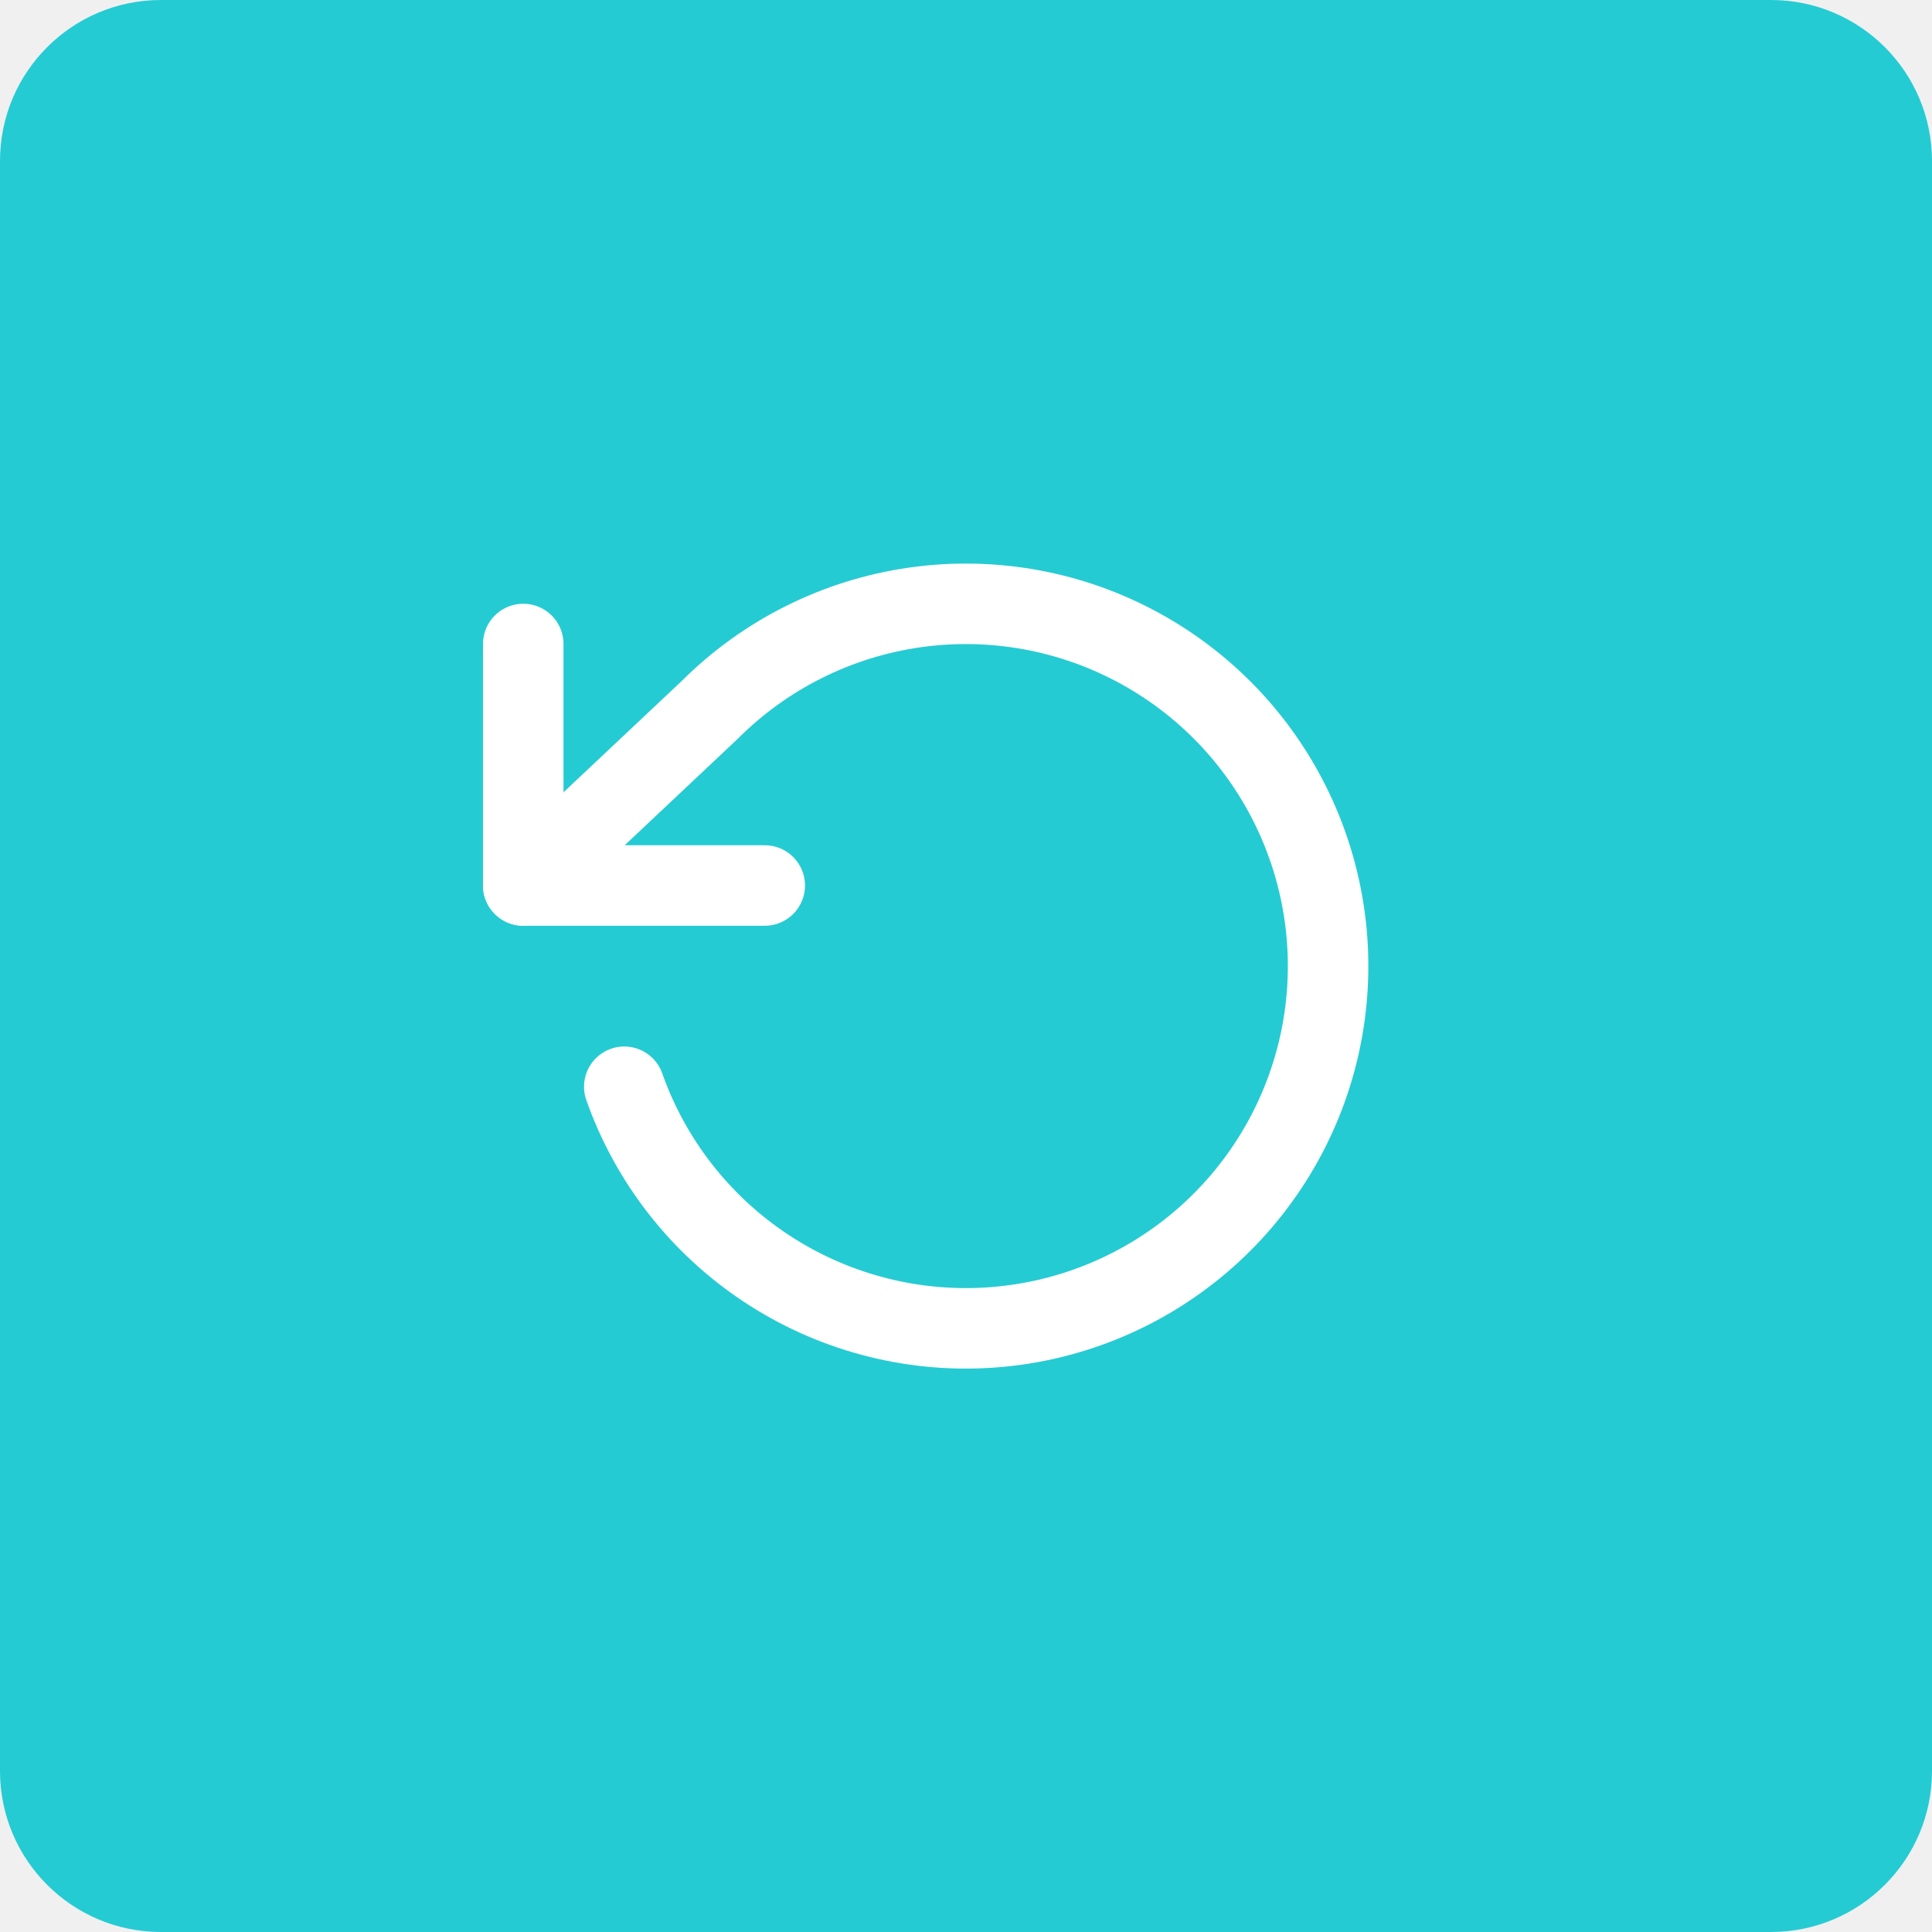
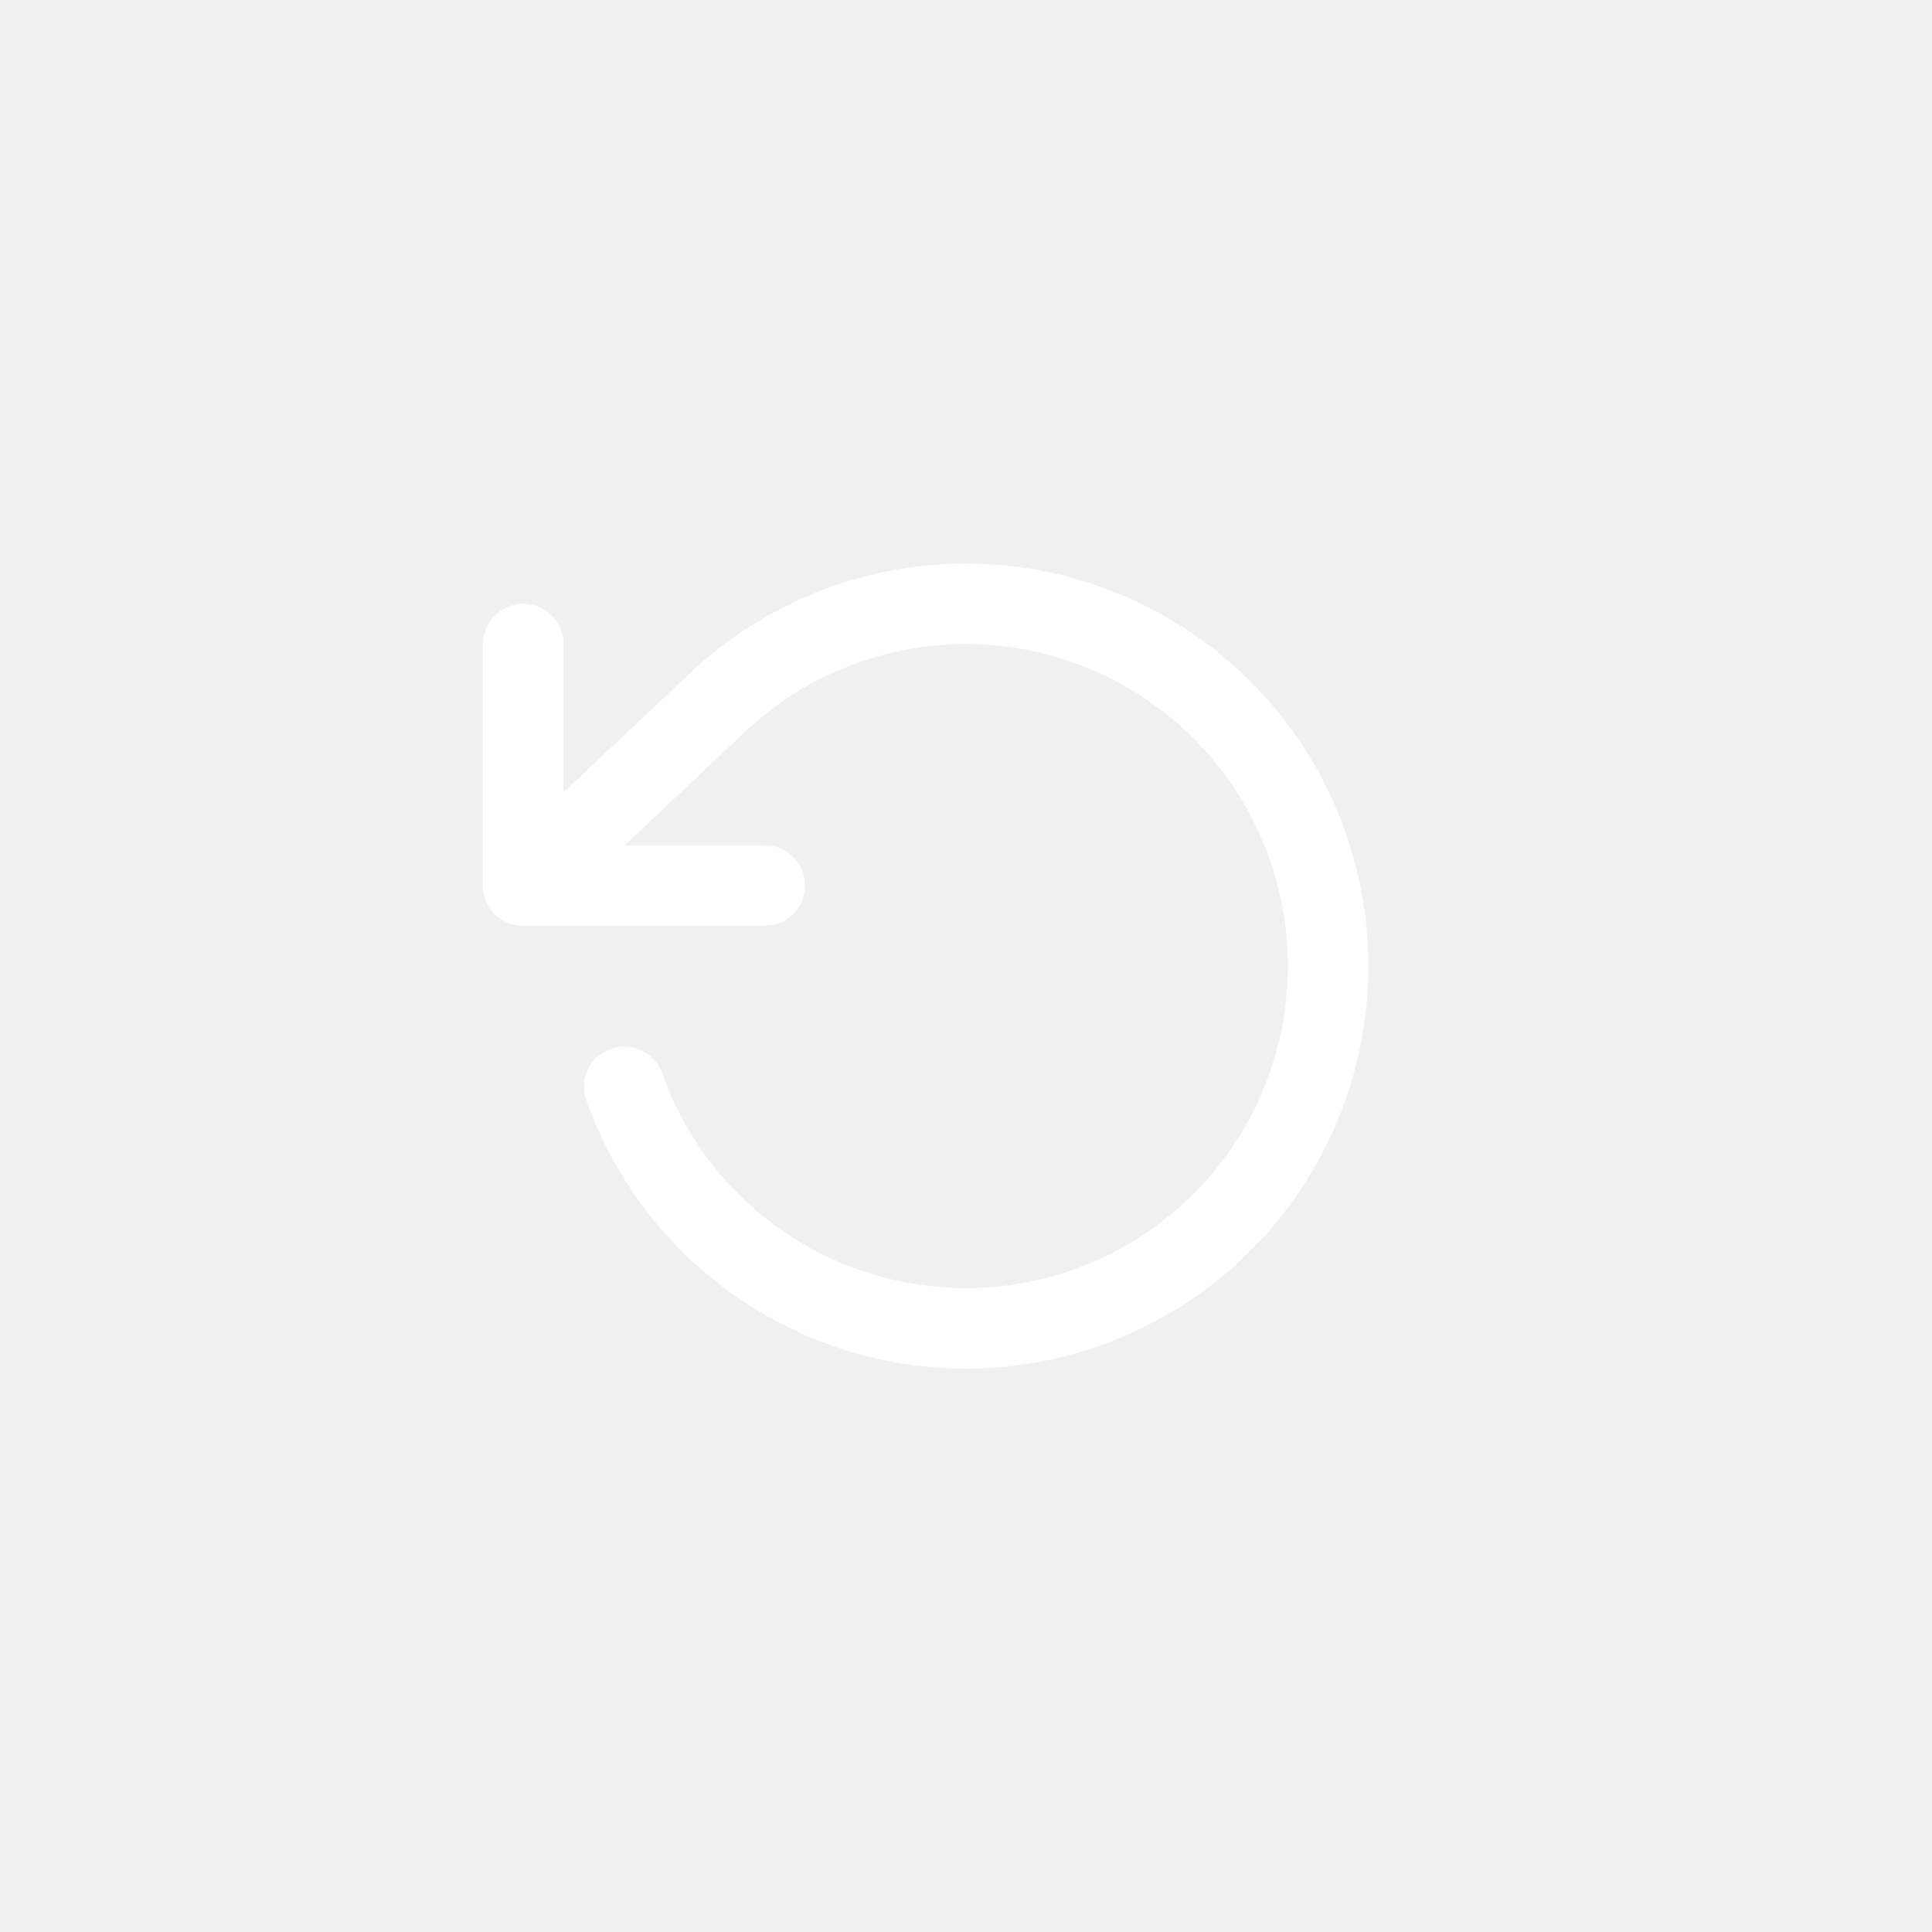
<svg xmlns="http://www.w3.org/2000/svg" width="48" height="48" viewBox="0 0 48 48" fill="none">
-   <rect width="48" height="48" rx="4" fill="#25CBD3" />
+   <rect width="48" height="48" rx="4" fill="none" />
  <path d="M13 16V22H19" stroke="white" stroke-width="2" stroke-linecap="round" stroke-linejoin="round" />
  <path d="M15.51 27C16.16 28.84 17.391 30.419 19.016 31.498C20.641 32.578 22.574 33.101 24.522 32.987C26.47 32.873 28.328 32.129 29.816 30.867C31.305 29.605 32.343 27.893 32.774 25.99C33.205 24.087 33.006 22.095 32.206 20.315C31.407 18.535 30.051 17.063 28.342 16.121C26.633 15.178 24.664 14.817 22.732 15.091C20.8 15.365 19.009 16.26 17.63 17.64L13 22" stroke="white" stroke-width="2" stroke-linecap="round" stroke-linejoin="round" />
</svg>
